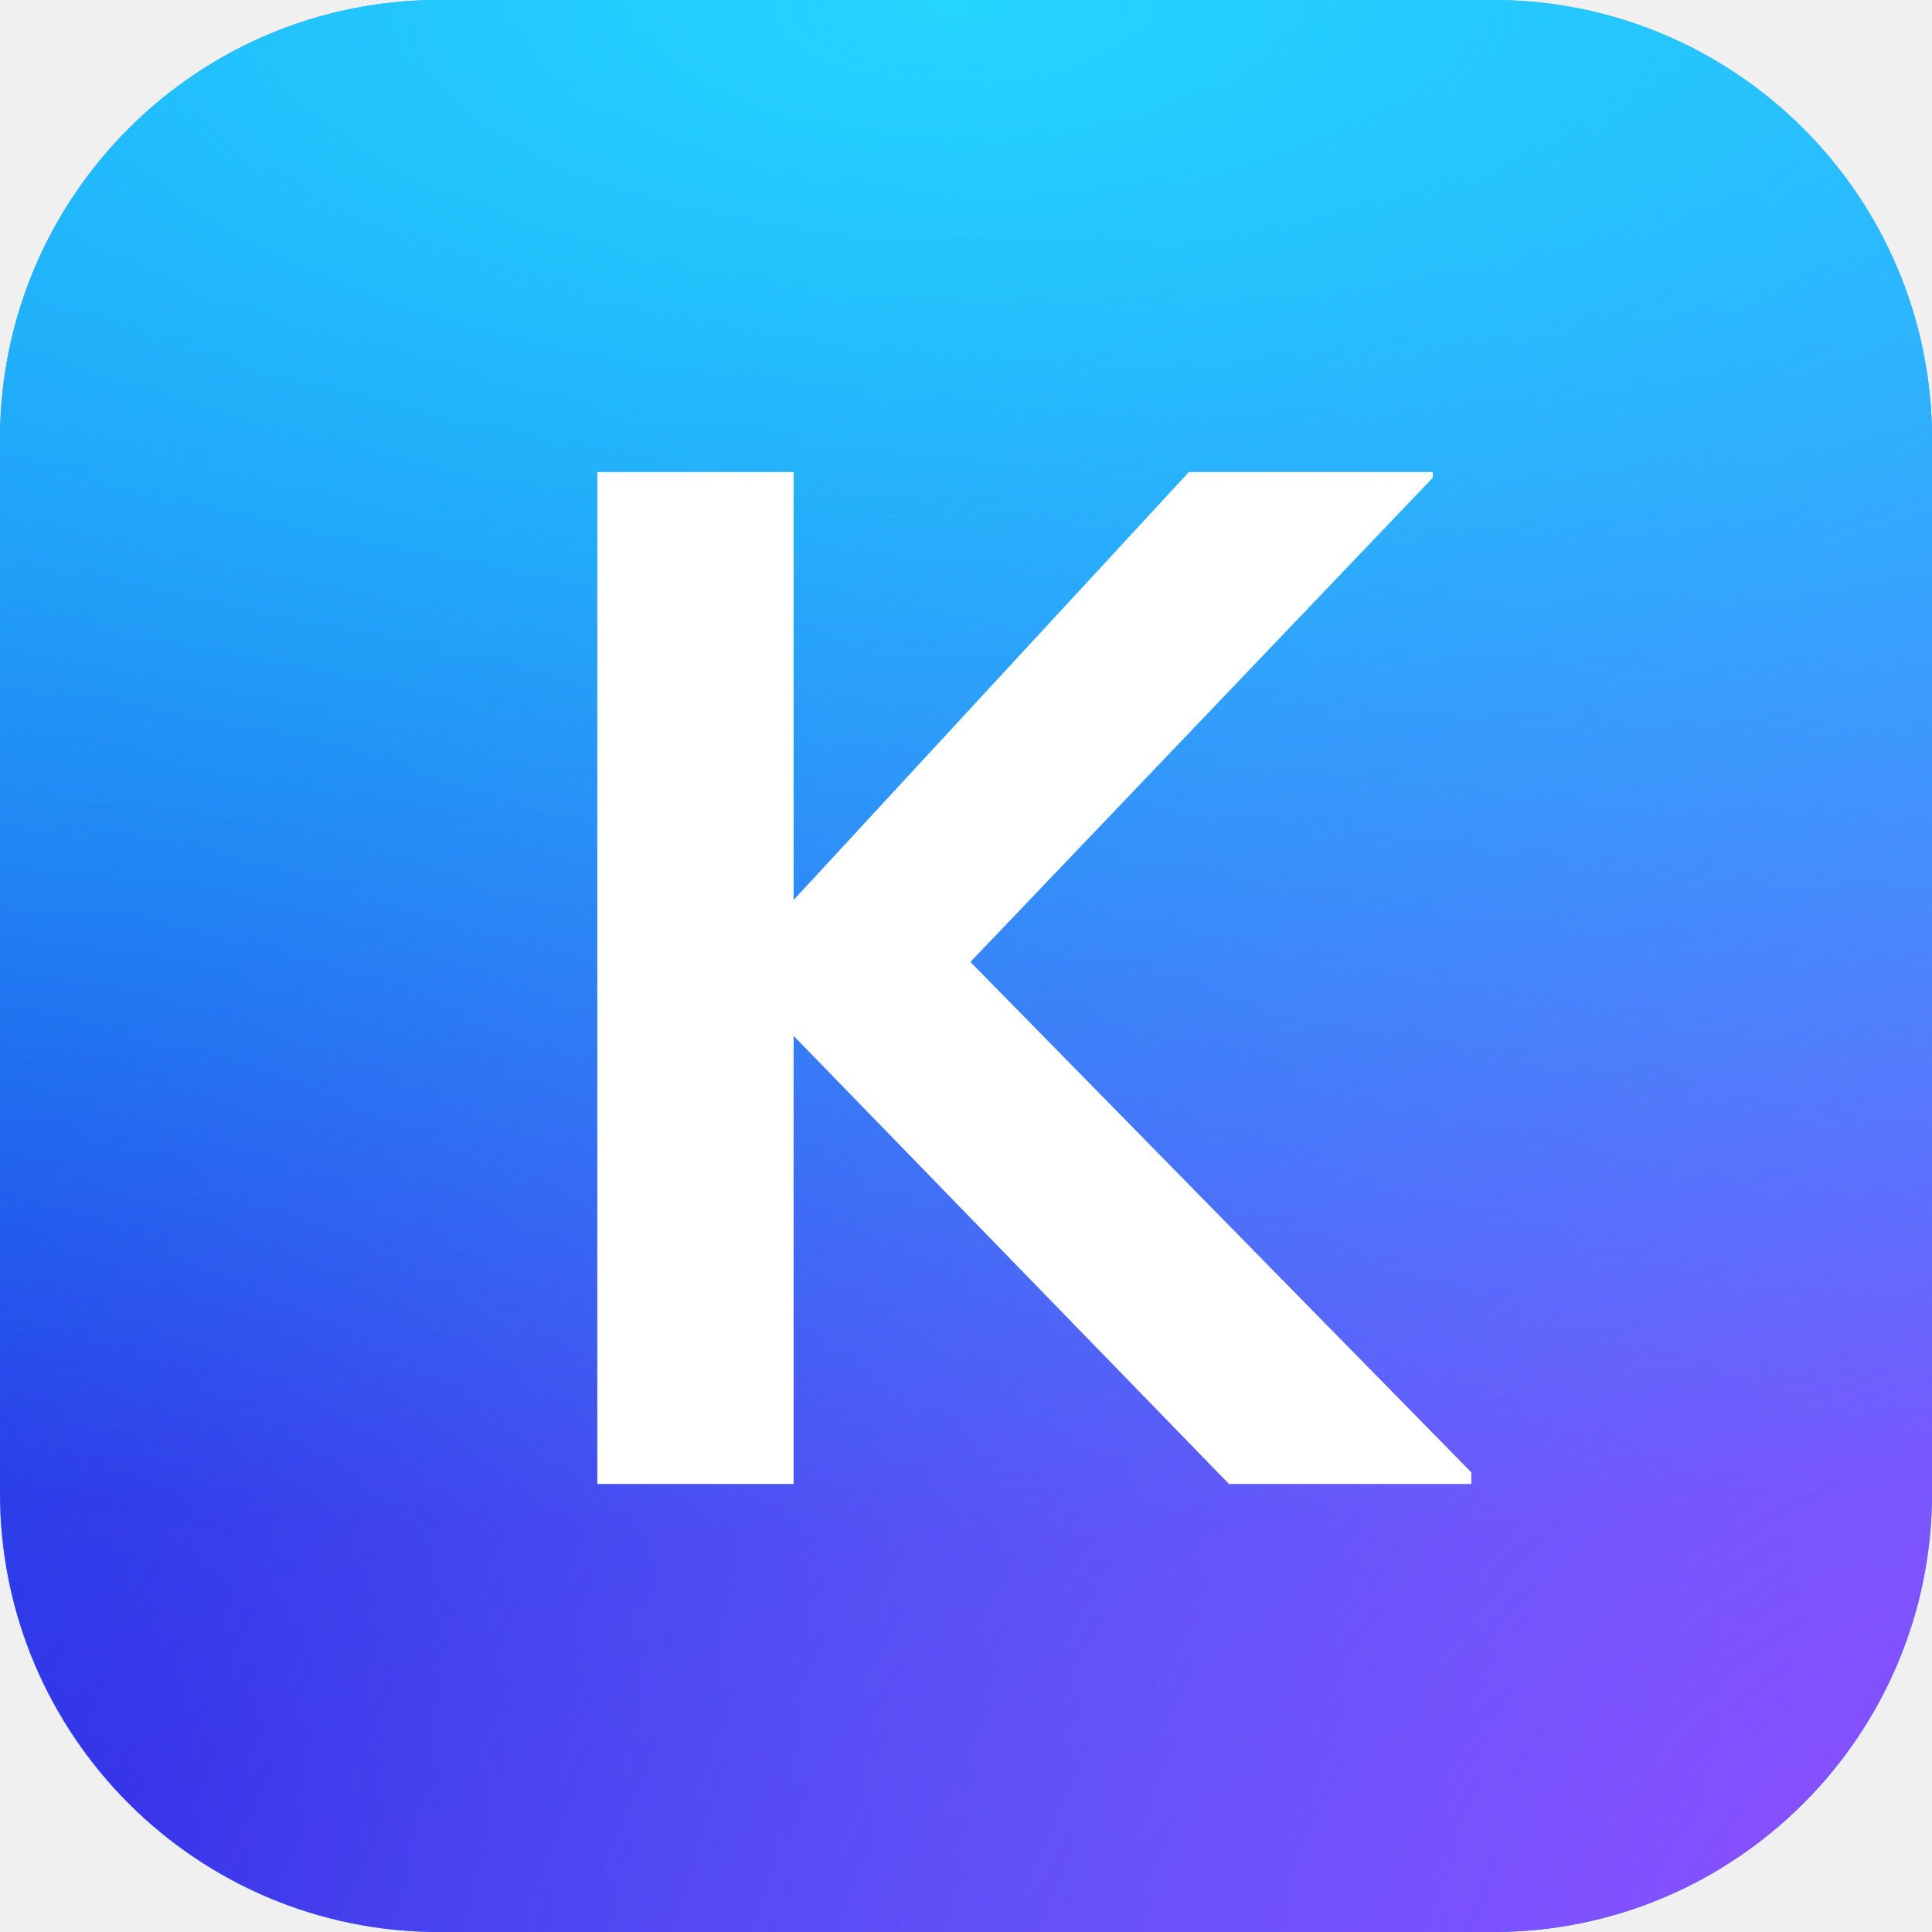
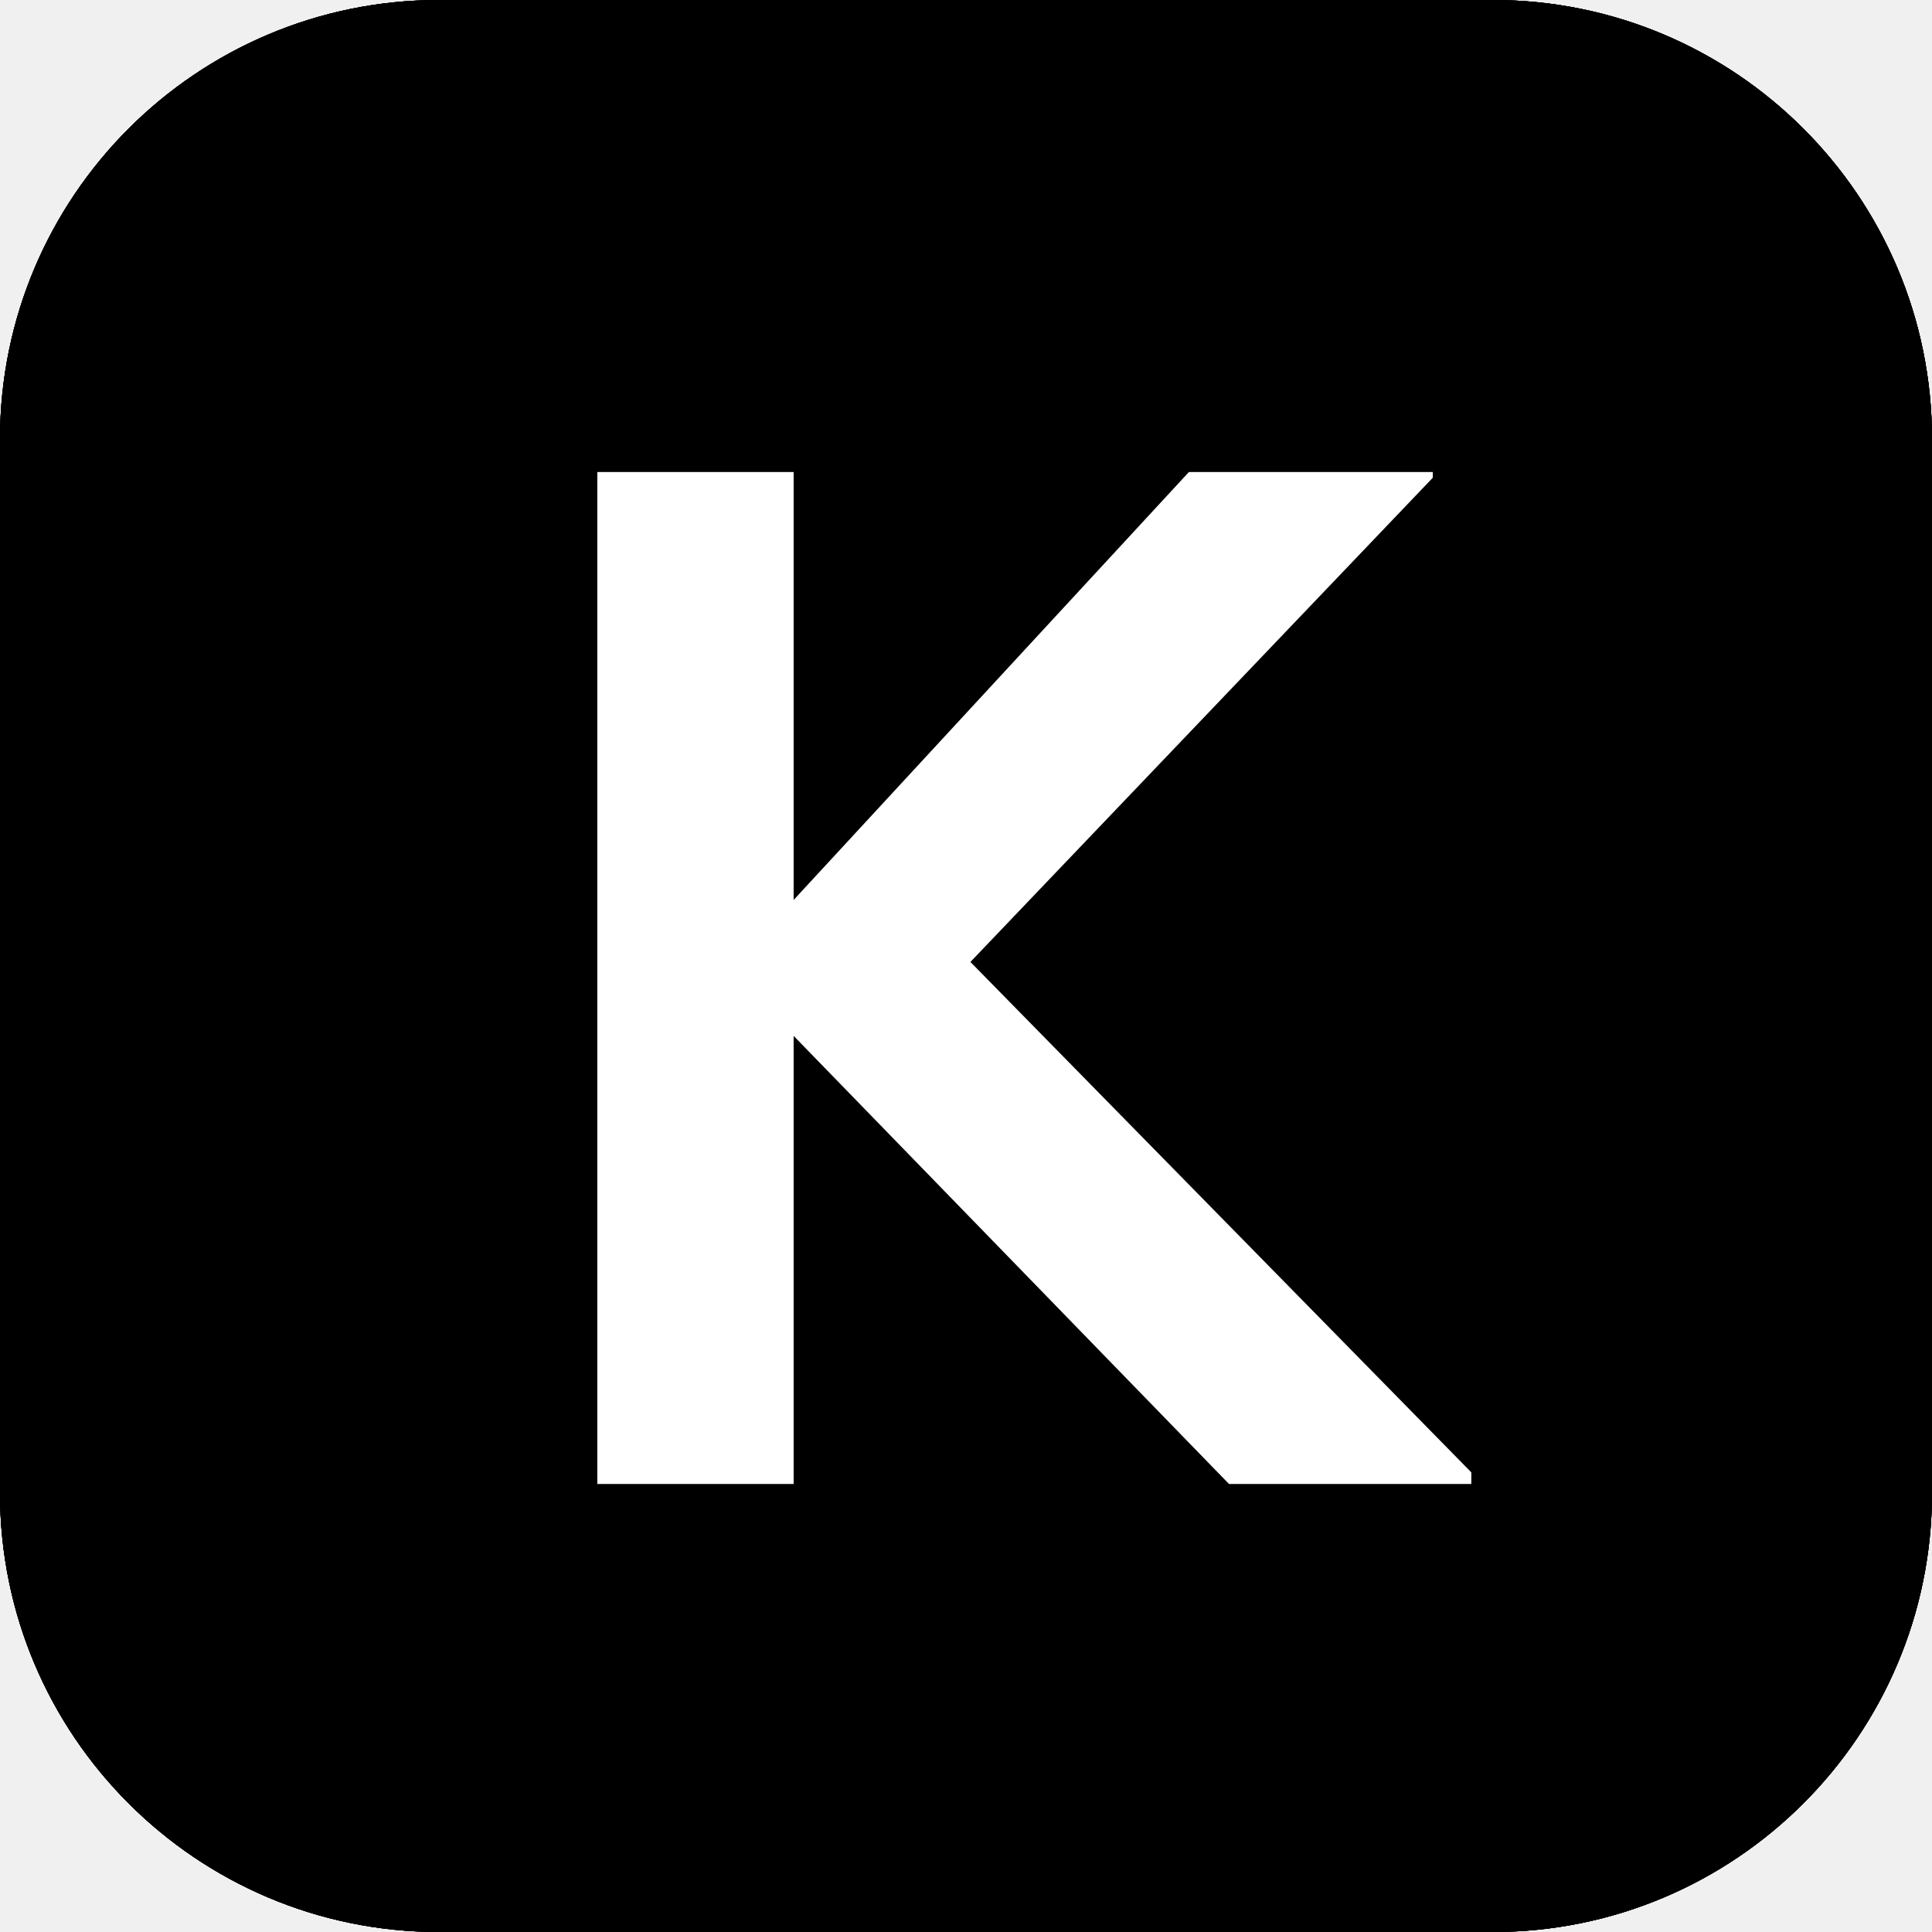
<svg xmlns="http://www.w3.org/2000/svg" width="42" height="42" viewBox="0 0 42 42" fill="none">
  <g clip-path="url(#clip0_425_5107)">
    <path d="M32.455 0H9.545C4.274 0 0 4.274 0 9.545V32.455C0 37.726 4.274 42 9.545 42H32.455C37.726 42 42 37.726 42 32.455V9.545C42 4.274 37.726 0 32.455 0Z" fill="url(#paint0_linear_425_5107)" />
    <path d="M32.455 0H9.545C4.274 0 0 4.274 0 9.545V32.455C0 37.726 4.274 42 9.545 42H32.455C37.726 42 42 37.726 42 32.455V9.545C42 4.274 37.726 0 32.455 0Z" fill="url(#paint1_radial_425_5107)" />
    <path d="M32.455 0H9.545C4.274 0 0 4.274 0 9.545V32.455C0 37.726 4.274 42 9.545 42H32.455C37.726 42 42 37.726 42 32.455V9.545C42 4.274 37.726 0 32.455 0Z" fill="url(#paint2_radial_425_5107)" />
    <path d="M32.455 0H9.545C4.274 0 0 4.274 0 9.545V32.455C0 37.726 4.274 42 9.545 42H32.455C37.726 42 42 37.726 42 32.455V9.545C42 4.274 37.726 0 32.455 0Z" fill="url(#paint3_radial_425_5107)" />
    <path d="M17.253 32.261V22.519L26.718 32.261H31.985V32.008L21.096 20.912L31.147 10.386V10.261H25.846L17.253 19.564V10.261H12.985V32.261H17.253Z" fill="white" />
  </g>
  <defs>
    <linearGradient id="paint0_linear_425_5107" x1="21" y1="0" x2="21" y2="42" gradientUnits="userSpaceOnUse">
-       <stop stop-color="#1FD1FF" />
-       <stop offset="1" stop-color="#1BB8FF" />
+       <stop stopColor="#1FD1FF" />
+       <stop offset="1" stopColor="#1BB8FF" />
    </linearGradient>
    <radialGradient id="paint1_radial_425_5107" cx="0" cy="0" r="1" gradientUnits="userSpaceOnUse" gradientTransform="translate(2.00623 40.4086) rotate(-45.1556) scale(67.3547 68.3624)">
-       <stop stop-color="#232DE3" />
-       <stop offset="1" stop-color="#232DE3" stop-opacity="0" />
+       <stop stopColor="#232DE3" />
+       <stop offset="1" stopColor="#232DE3" stopOpacity="0" />
    </radialGradient>
    <radialGradient id="paint2_radial_425_5107" cx="0" cy="0" r="1" gradientUnits="userSpaceOnUse" gradientTransform="translate(39.7379 41.7602) rotate(-138.45) scale(42.1137 64.2116)">
-       <stop stop-color="#8B4DFF" />
-       <stop offset="1" stop-color="#8B4DFF" stop-opacity="0" />
+       <stop stopColor="#8B4DFF" />
+       <stop offset="1" stopColor="#8B4DFF" stopOpacity="0" />
    </radialGradient>
    <radialGradient id="paint3_radial_425_5107" cx="0" cy="0" r="1" gradientUnits="userSpaceOnUse" gradientTransform="translate(20.6501 0.311498) rotate(90) scale(33.1135 80.3423)">
-       <stop stop-color="#24D5FF" />
-       <stop offset="1" stop-color="#1BB8FF" stop-opacity="0" />
+       <stop stopColor="#24D5FF" />
+       <stop offset="1" stopColor="#1BB8FF" stopOpacity="0" />
    </radialGradient>
    <clipPath id="clip0_425_5107">
      <rect width="42" height="42" fill="white" />
    </clipPath>
  </defs>
</svg>
